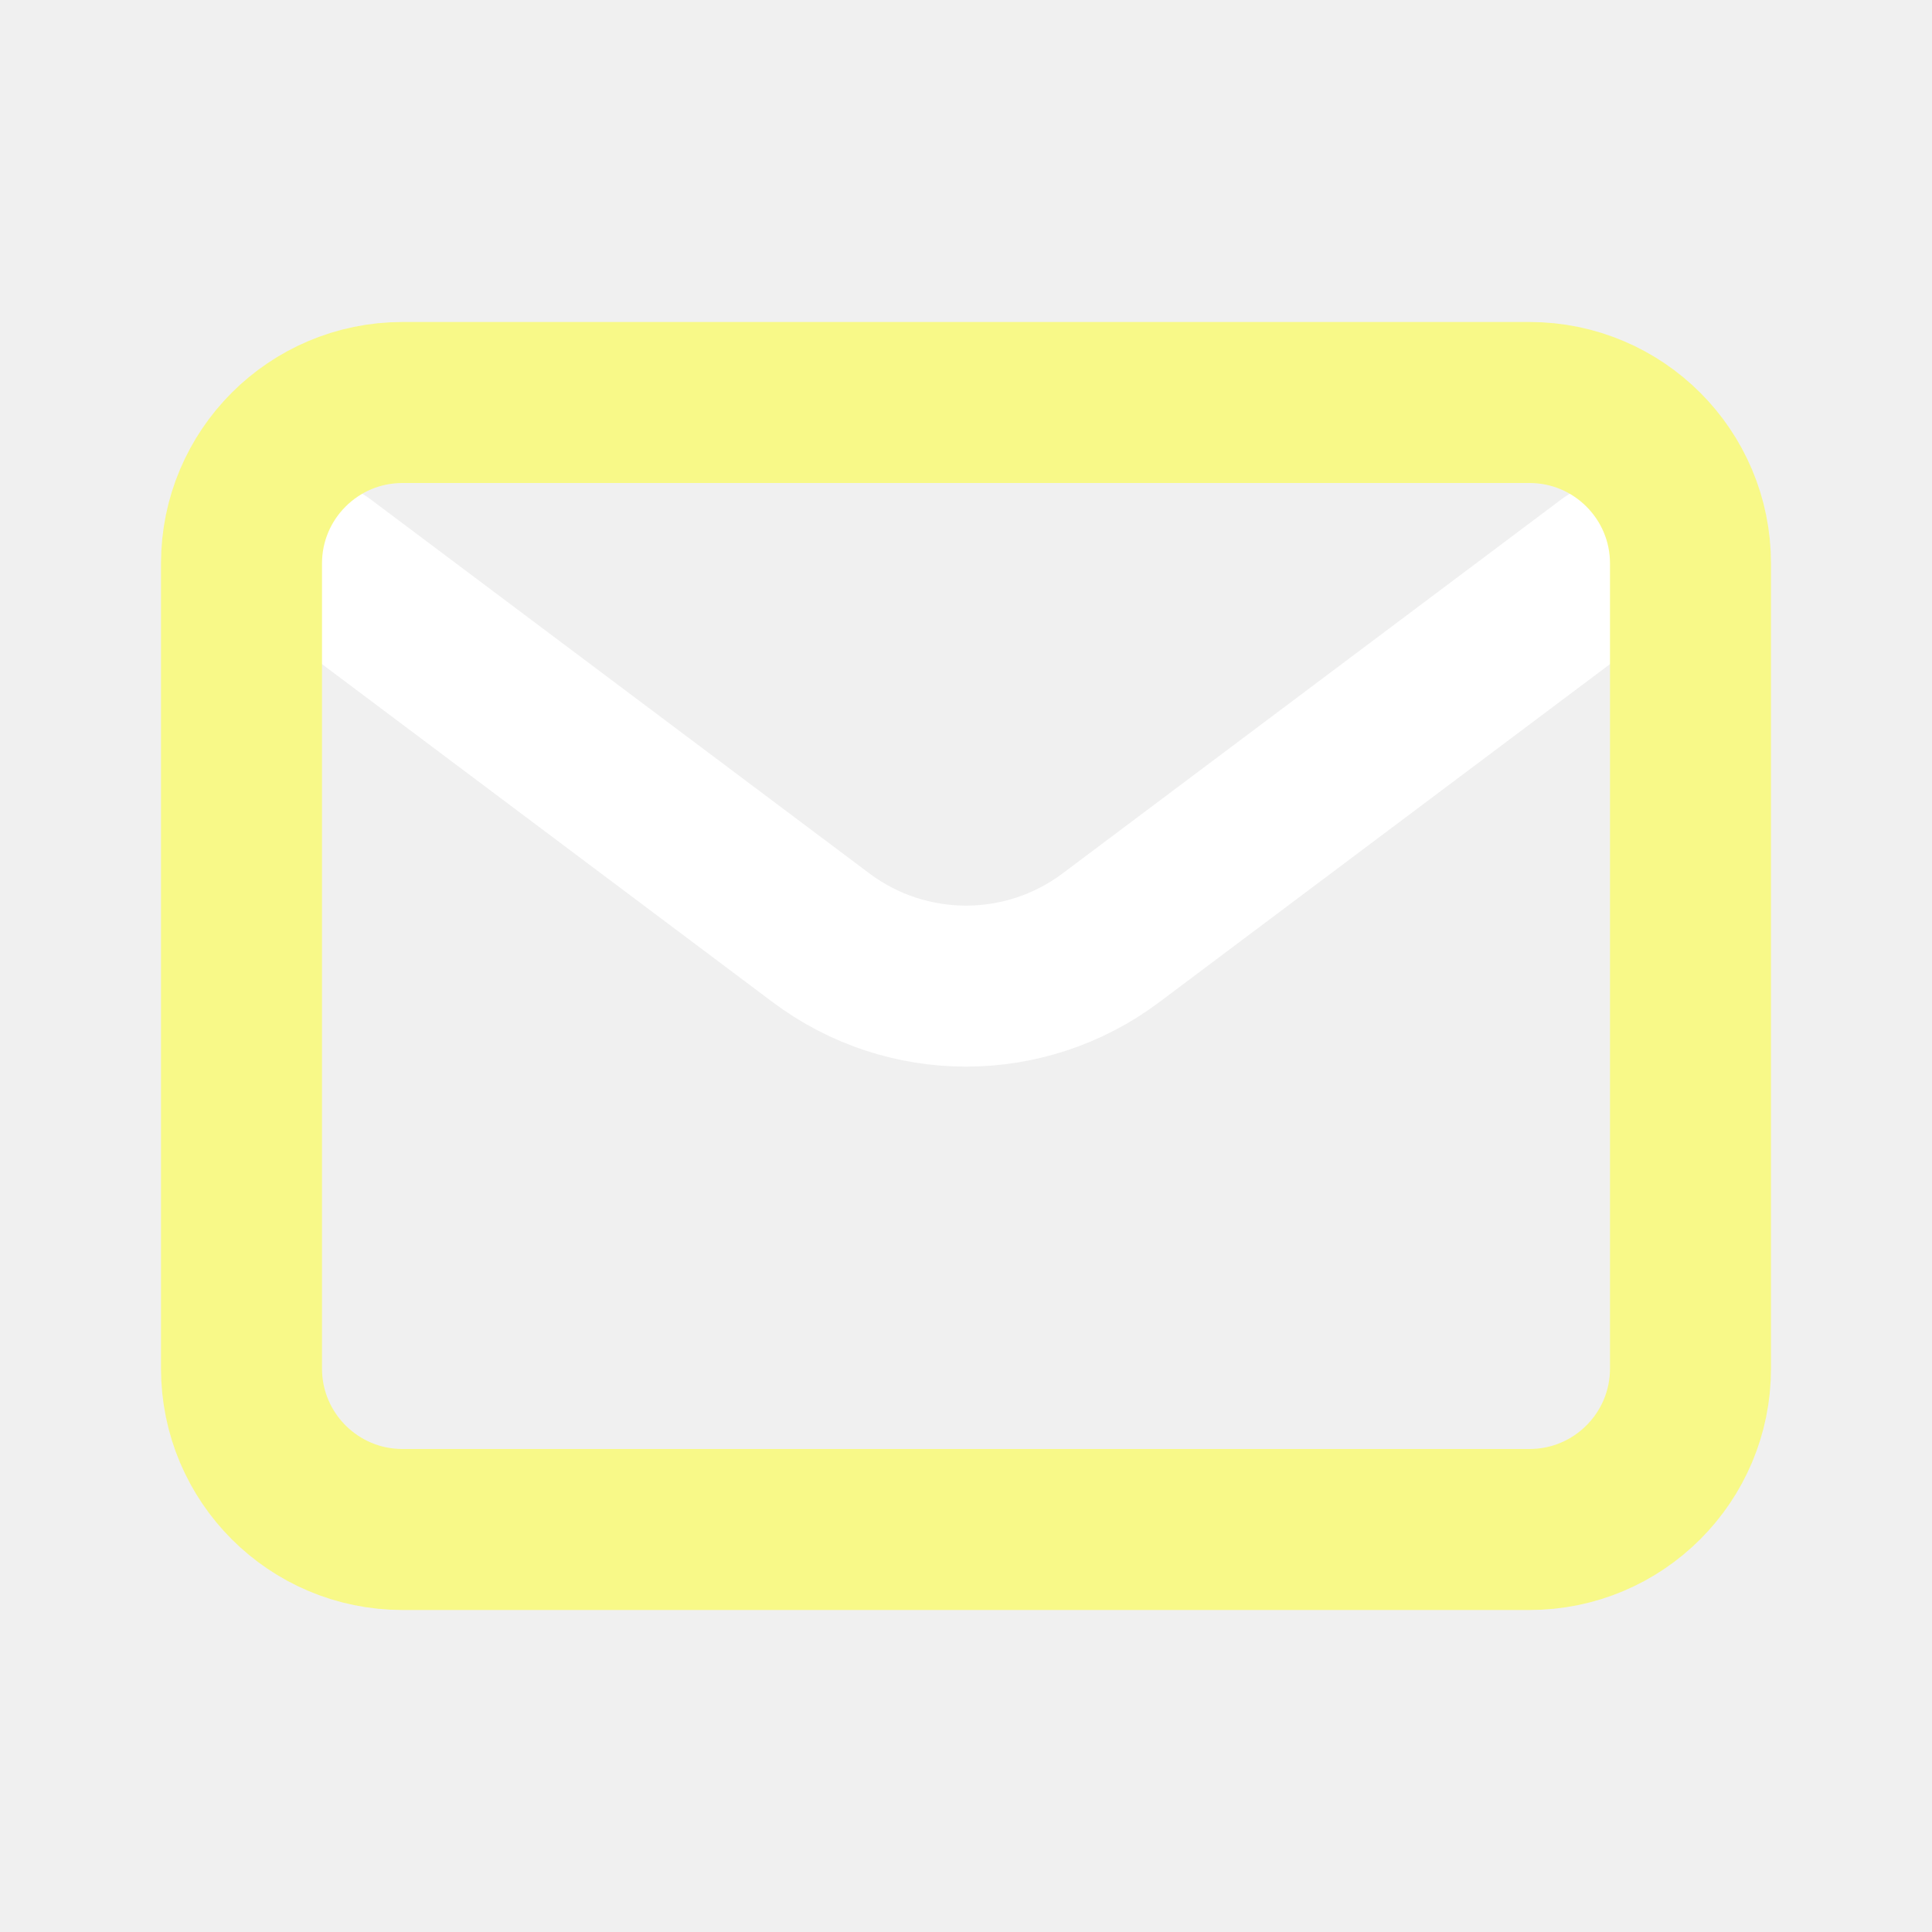
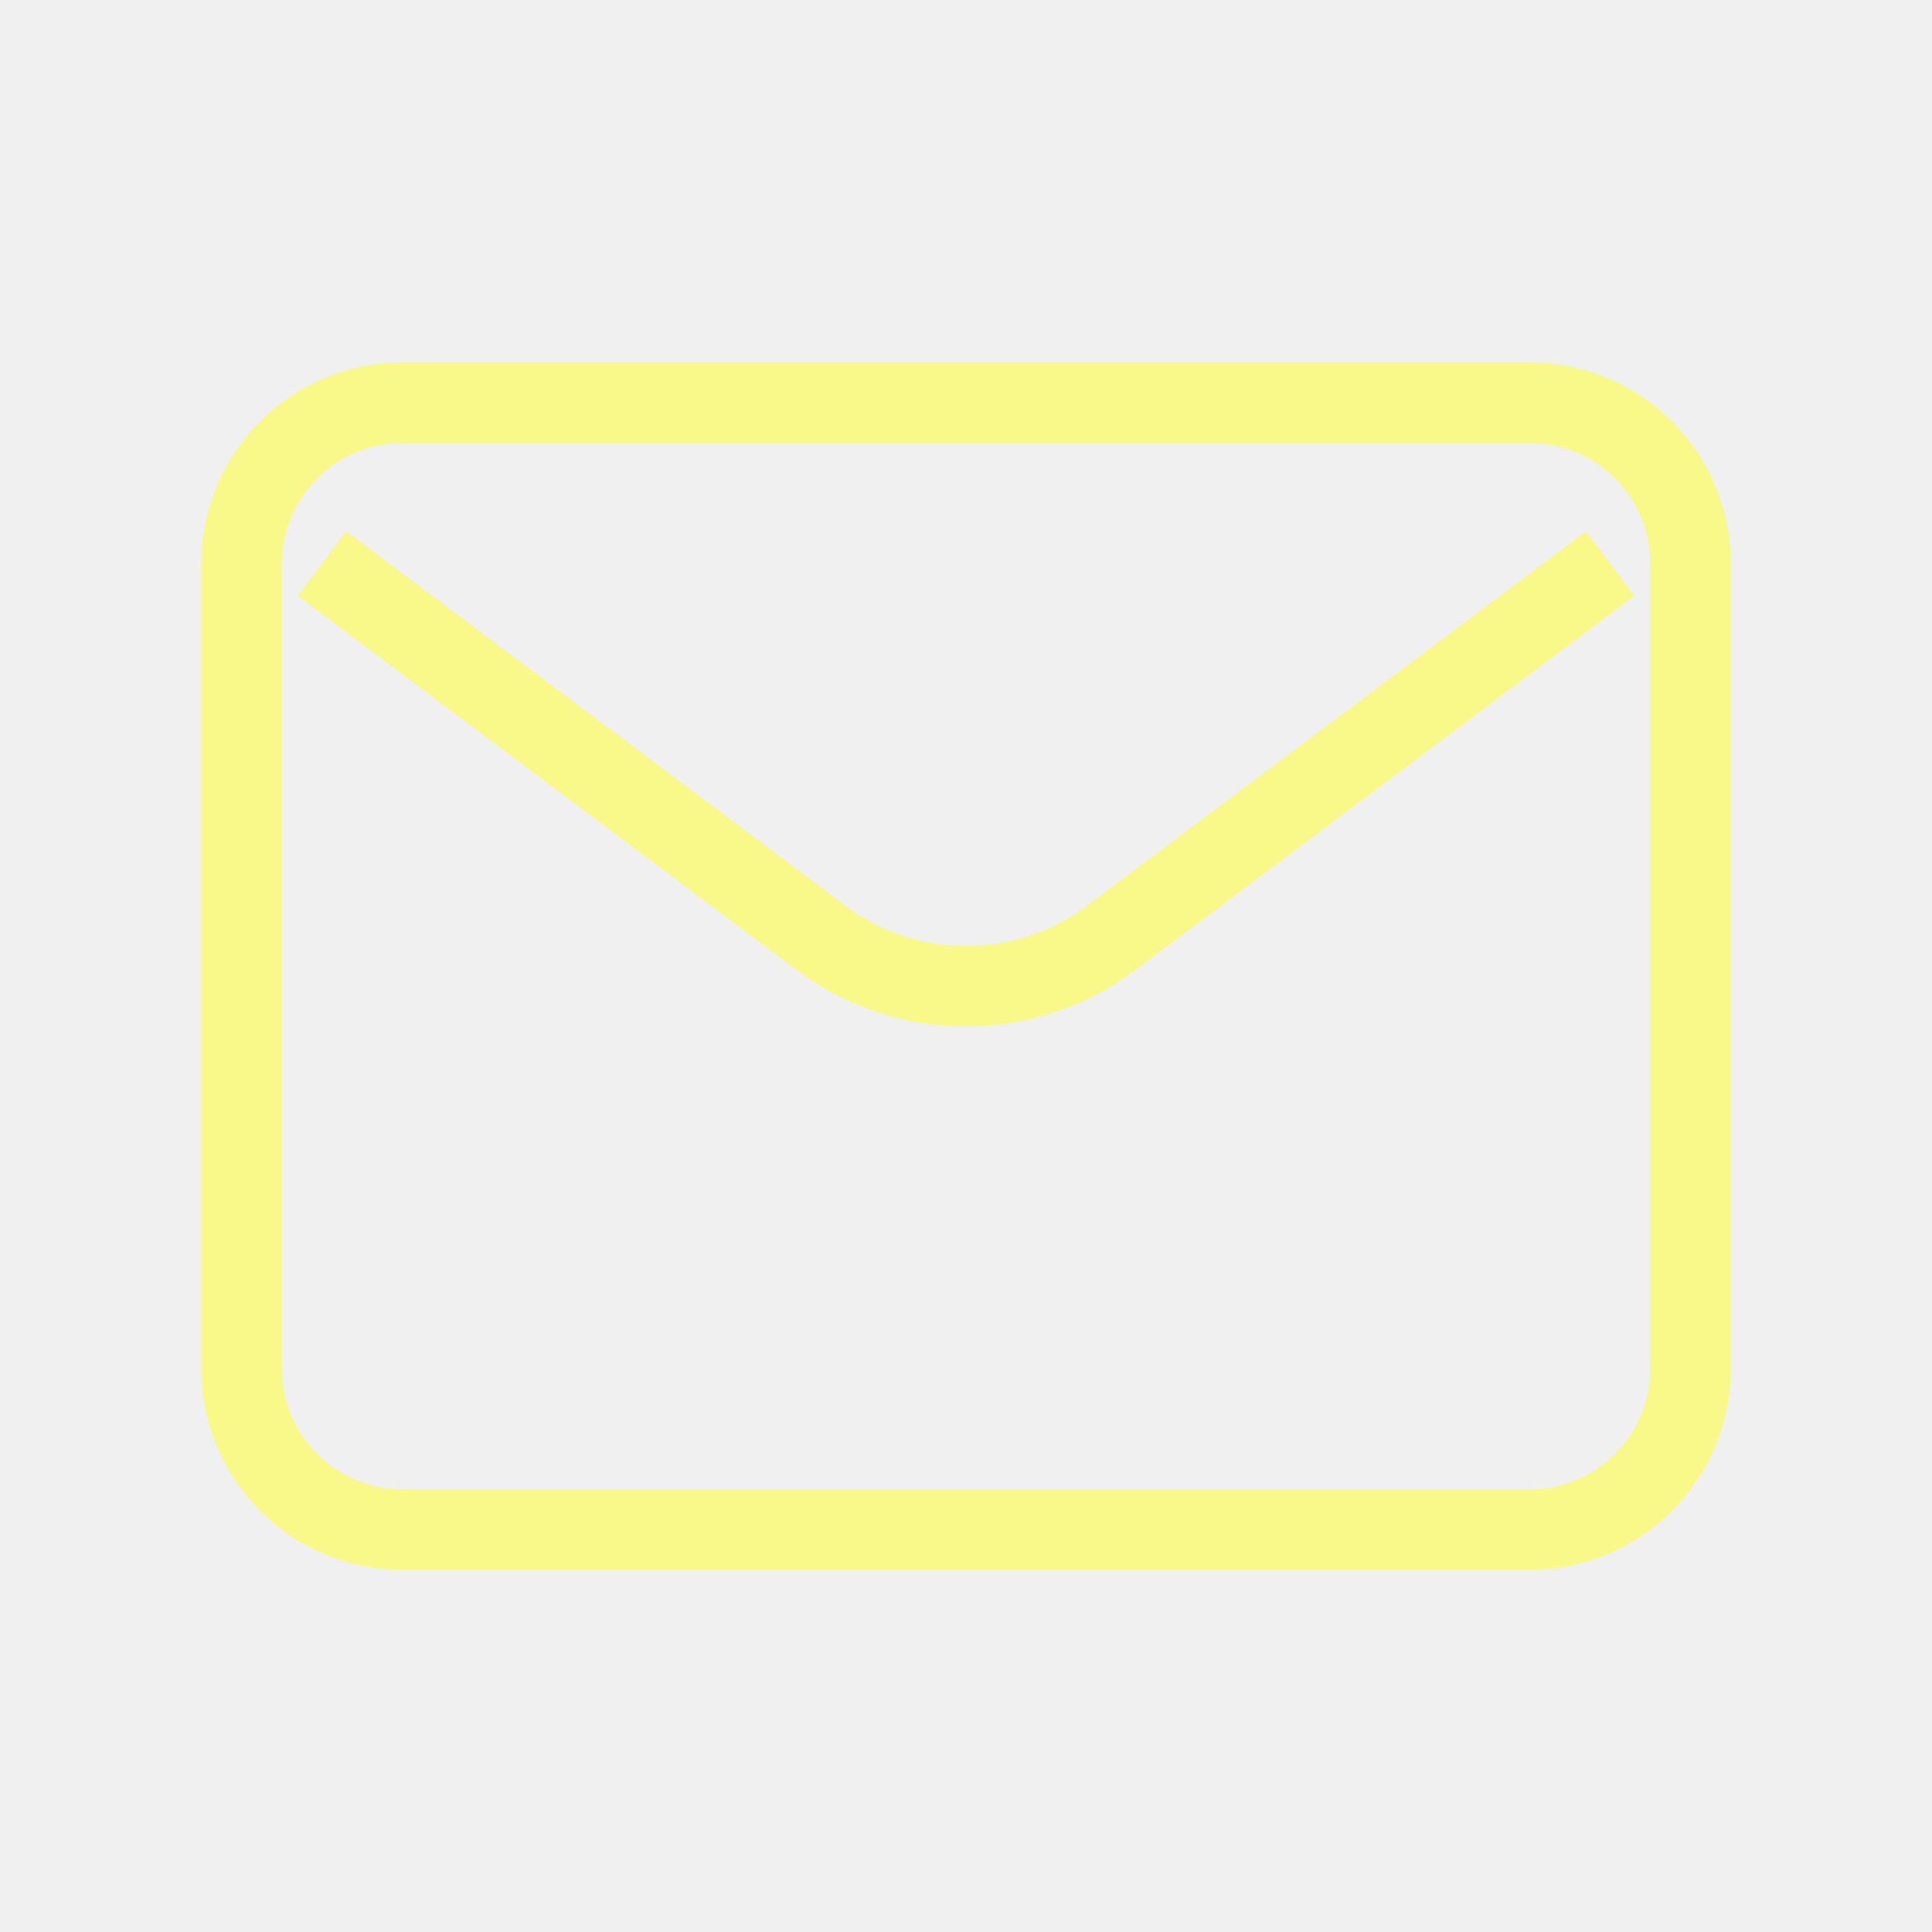
<svg xmlns="http://www.w3.org/2000/svg" width="800px" height="800px" viewBox="0 0 24 24" fill="none">
-   <path d="M4 7L10.2 11.65C11.267 12.45 12.733 12.45 13.8 11.65L20 7" stroke="white" stroke-width="2" stroke-linecap="round" stroke-linejoin="round" />
-   <rect x="3" y="5" width="18" height="14" rx="2" stroke="#F8F988" stroke-width="2" stroke-linecap="round" />
+   <path d="M4 7L10.2 11.65C11.267 12.45 12.733 12.45 13.8 11.65L20 7" stroke="#F8F988" strokeWidth="2" strokeLinecap="round" strokeLinejoin="round" />
+   <rect x="3" y="5" width="18" height="14" rx="2" stroke="#F8F988" strokeWidth="2" strokeLinecap="round" />
</svg>
